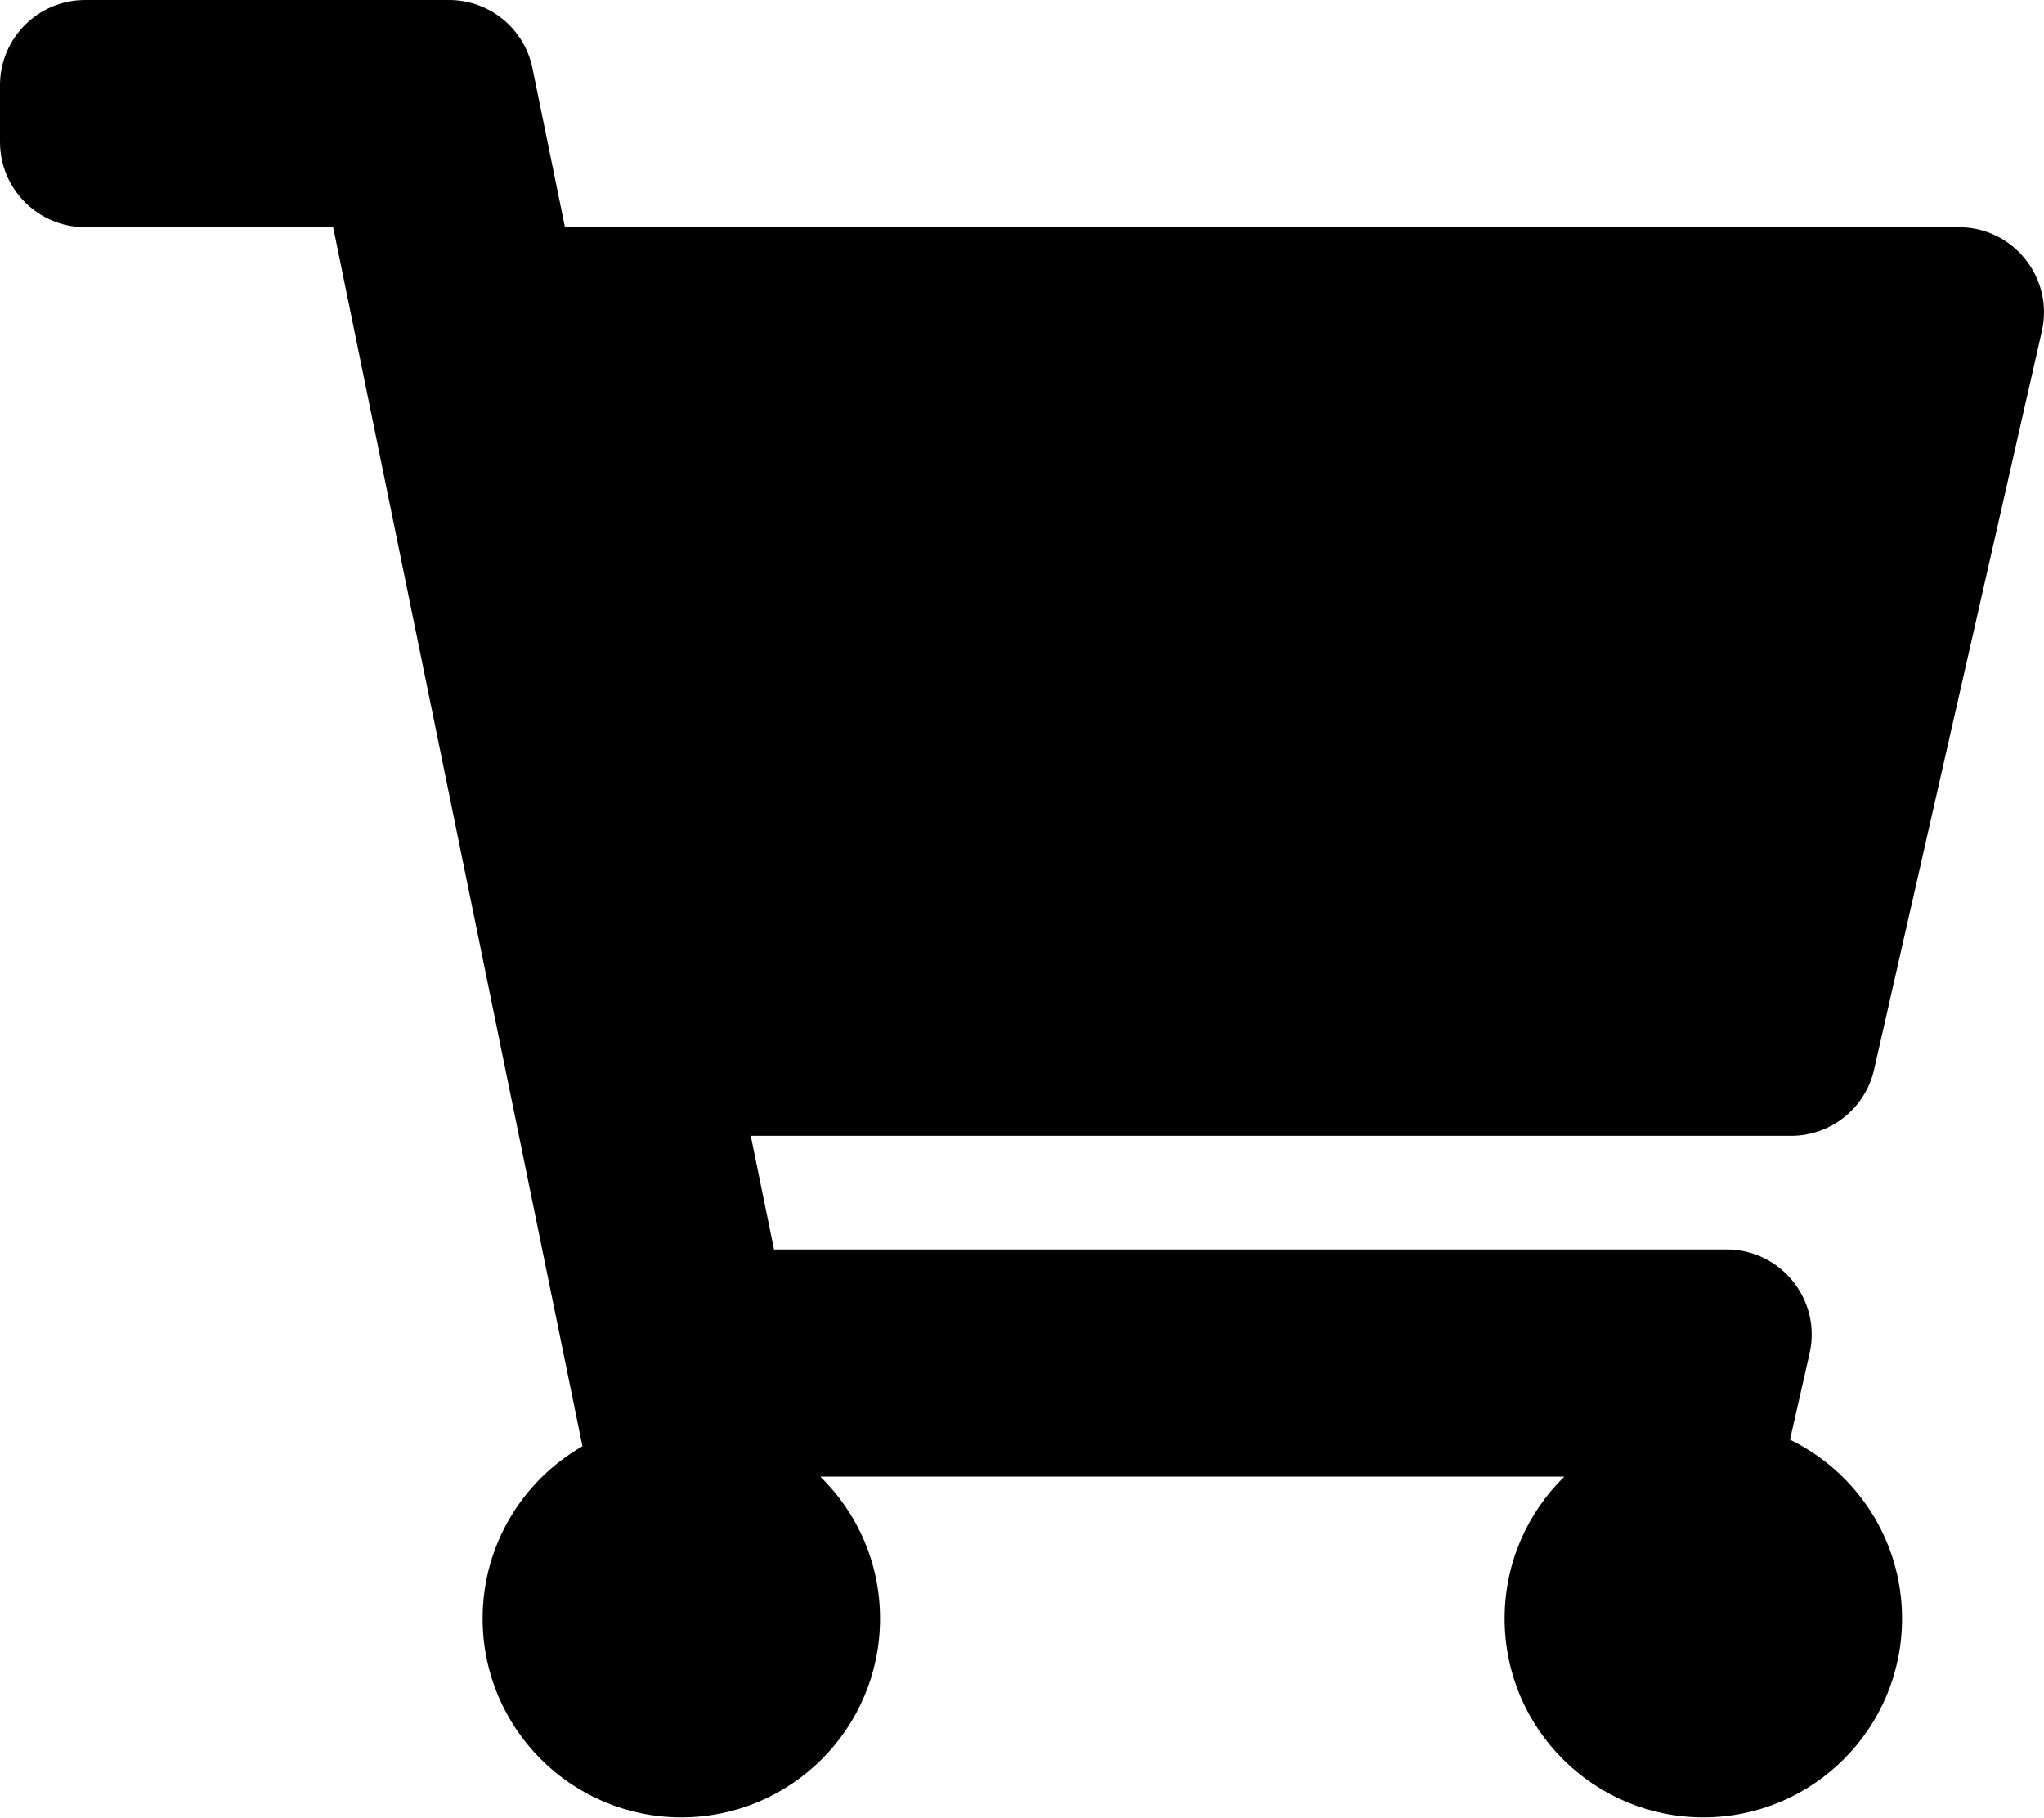
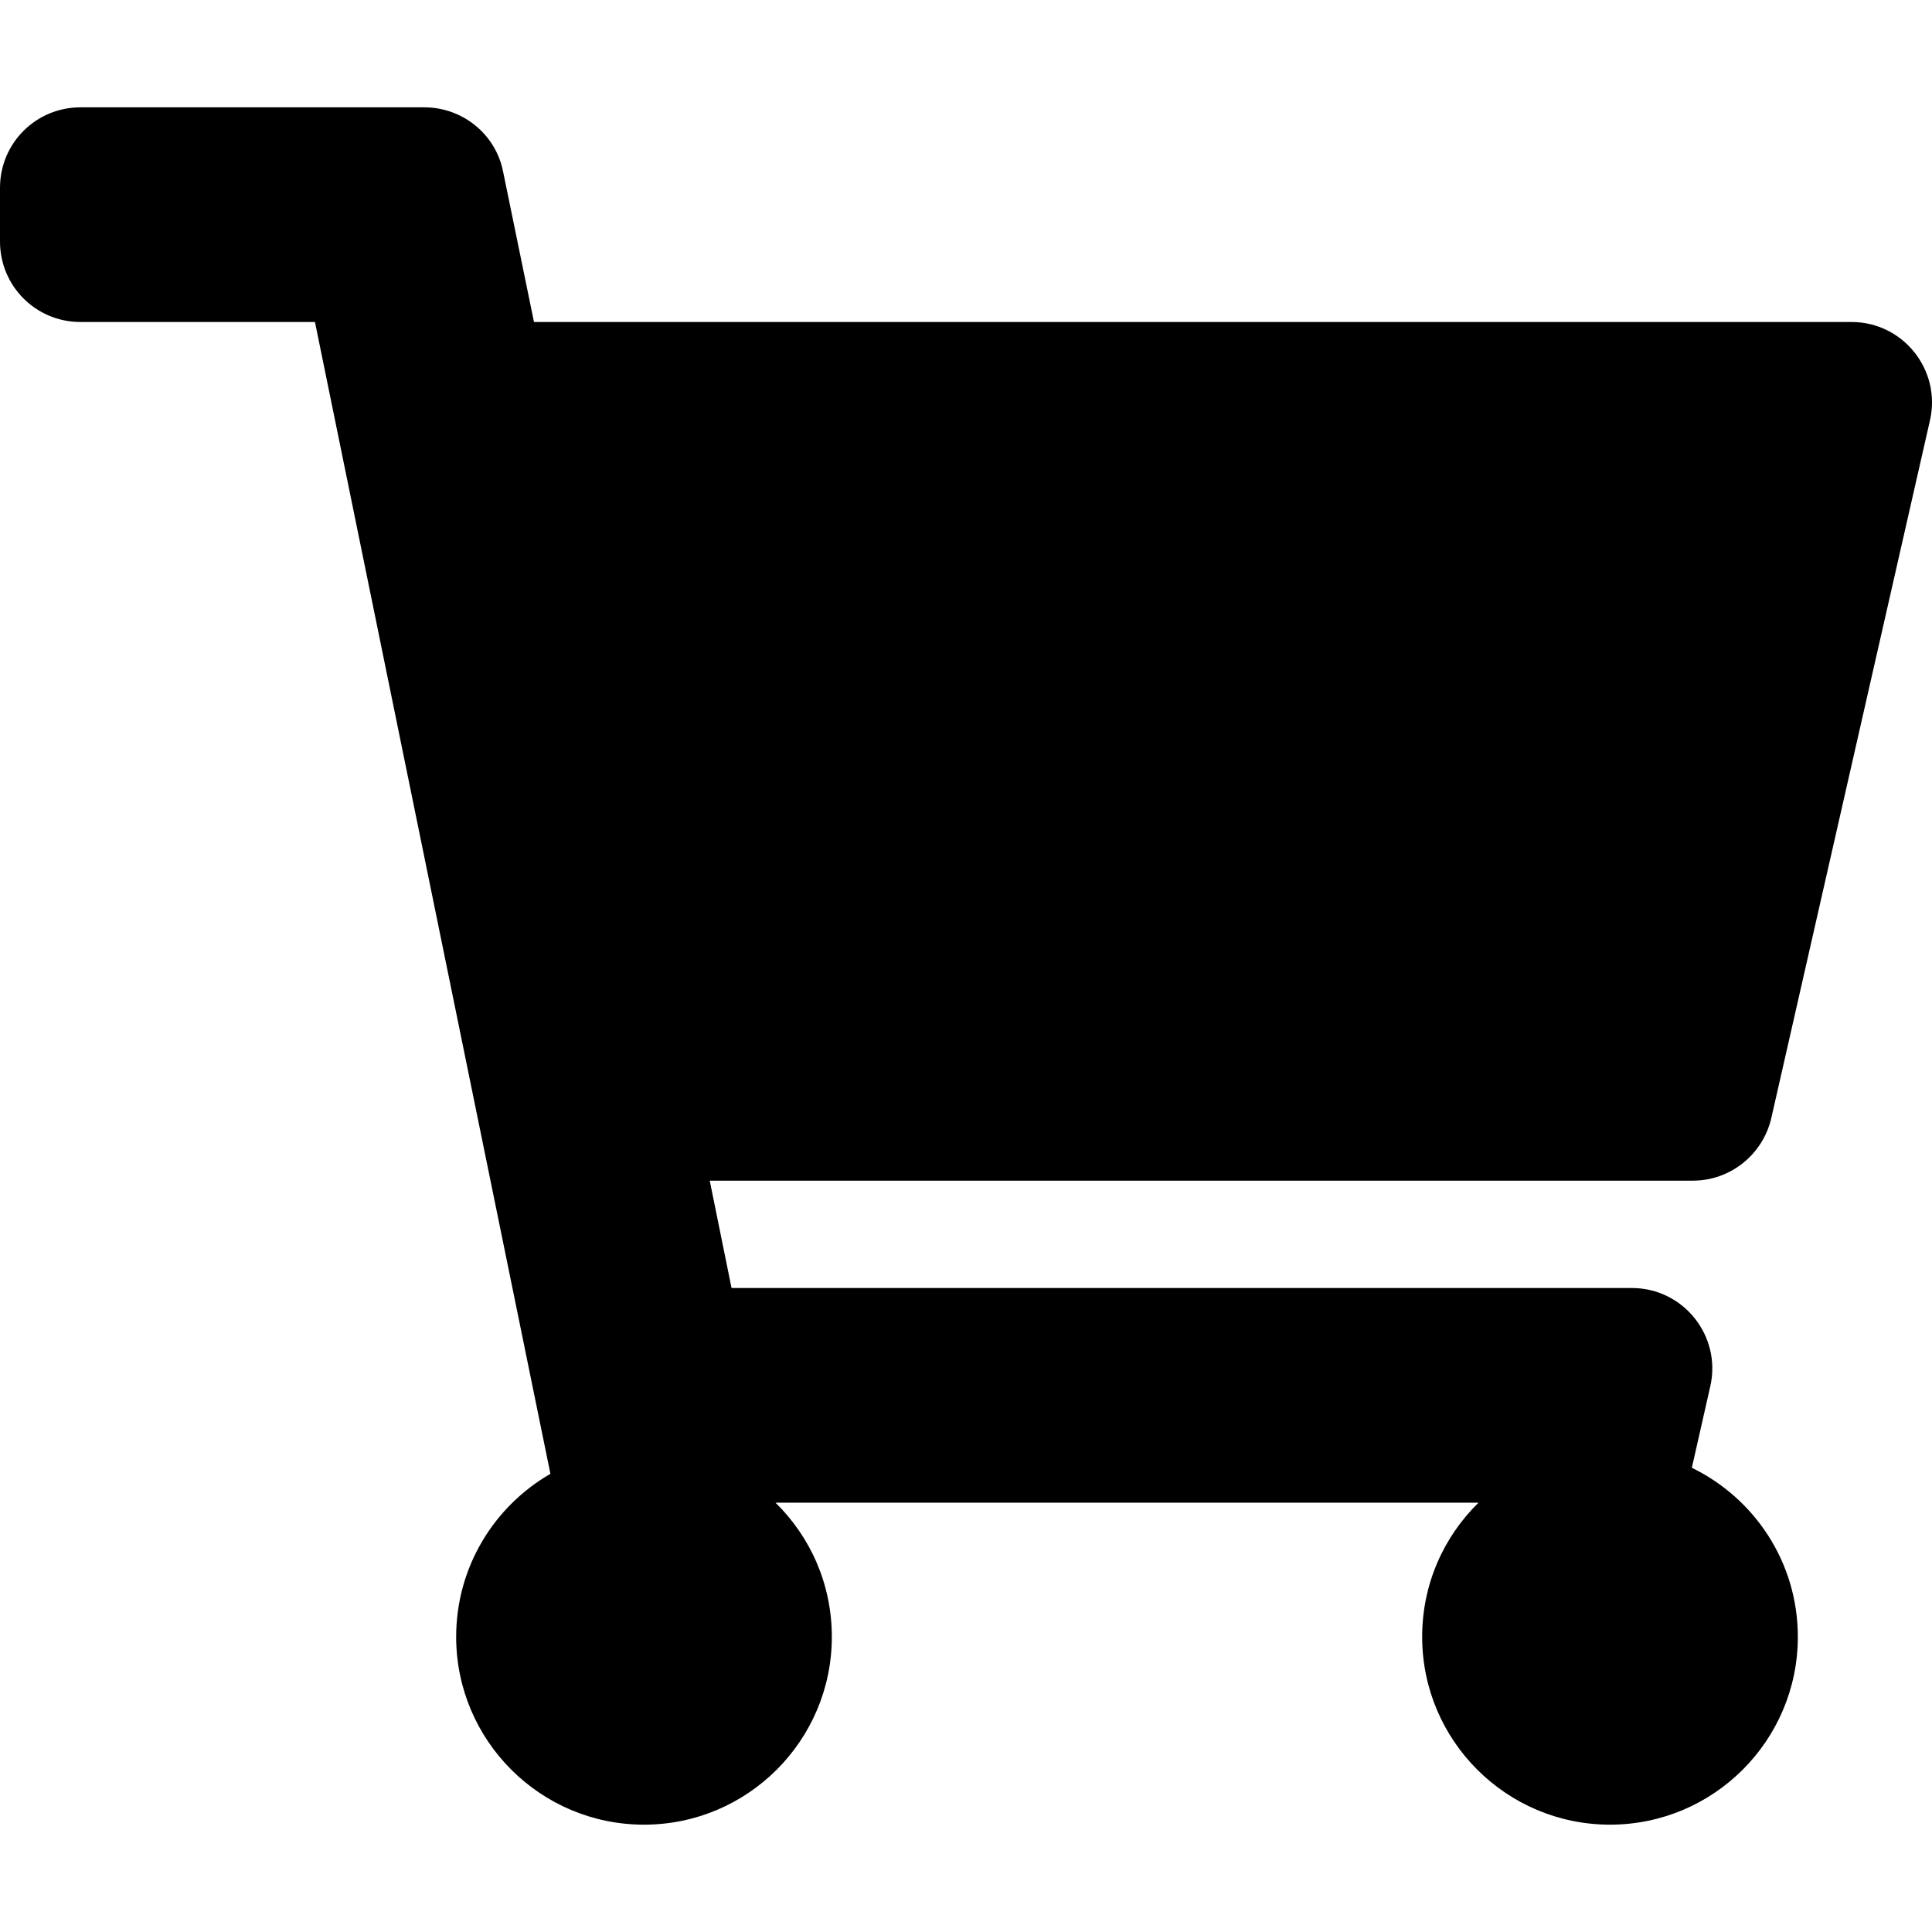
- <svg xmlns="http://www.w3.org/2000/svg" aria-hidden="true" focusable="false" data-prefix="fas" data-icon="shopping-cart" class="svg-inline--fa fa-shopping-cart fa-w-18" role="img" viewBox="0 0 576 512">
-   <path fill="currentColor" d="M528.12 301.319l47.273-208C578.806 78.301 567.391 64 551.99 64H159.208l-9.166-44.81C147.758 8.021 137.93 0 126.529 0H24C10.745 0 0 10.745 0 24v16c0 13.255 10.745 24 24 24h69.883l70.248 343.435C147.325 417.1 136 435.222 136 456c0 30.928 25.072 56 56 56s56-25.072 56-56c0-15.674-6.447-29.835-16.824-40h209.647C430.447 426.165 424 440.326 424 456c0 30.928 25.072 56 56 56s56-25.072 56-56c0-22.172-12.888-41.332-31.579-50.405l5.517-24.276c3.413-15.018-8.002-29.319-23.403-29.319H218.117l-6.545-32h293.145c11.206 0 20.92-7.754 23.403-18.681z" />
+ <svg xmlns="http://www.w3.org/2000/svg" version="1.1" id="Capa_1" focusable="false" x="0px" y="0px" viewBox="0 0 576 576" style="enable-background:new 0 0 576 576;" xml:space="preserve">
+   <path d="M528.1,333.3l47.3-208c3.4-15-8-29.3-23.4-29.3H159.2L150,51.2C147.8,40,137.9,32,126.5,32H24C10.7,32,0,42.7,0,56v16  c0,13.3,10.7,24,24,24h69.9l70.2,343.4c-16.8,9.7-28.1,27.8-28.1,48.6c0,30.9,25.1,56,56,56s56-25.1,56-56c0-15.7-6.4-29.8-16.8-40  h209.6c-10.4,10.2-16.8,24.3-16.8,40c0,30.9,25.1,56,56,56s56-25.1,56-56c0-22.2-12.9-41.3-31.6-50.4l5.5-24.3  c3.4-15-8-29.3-23.4-29.3H218.1l-6.5-32h293.1C515.9,352,525.6,344.2,528.1,333.3z" />
</svg>
